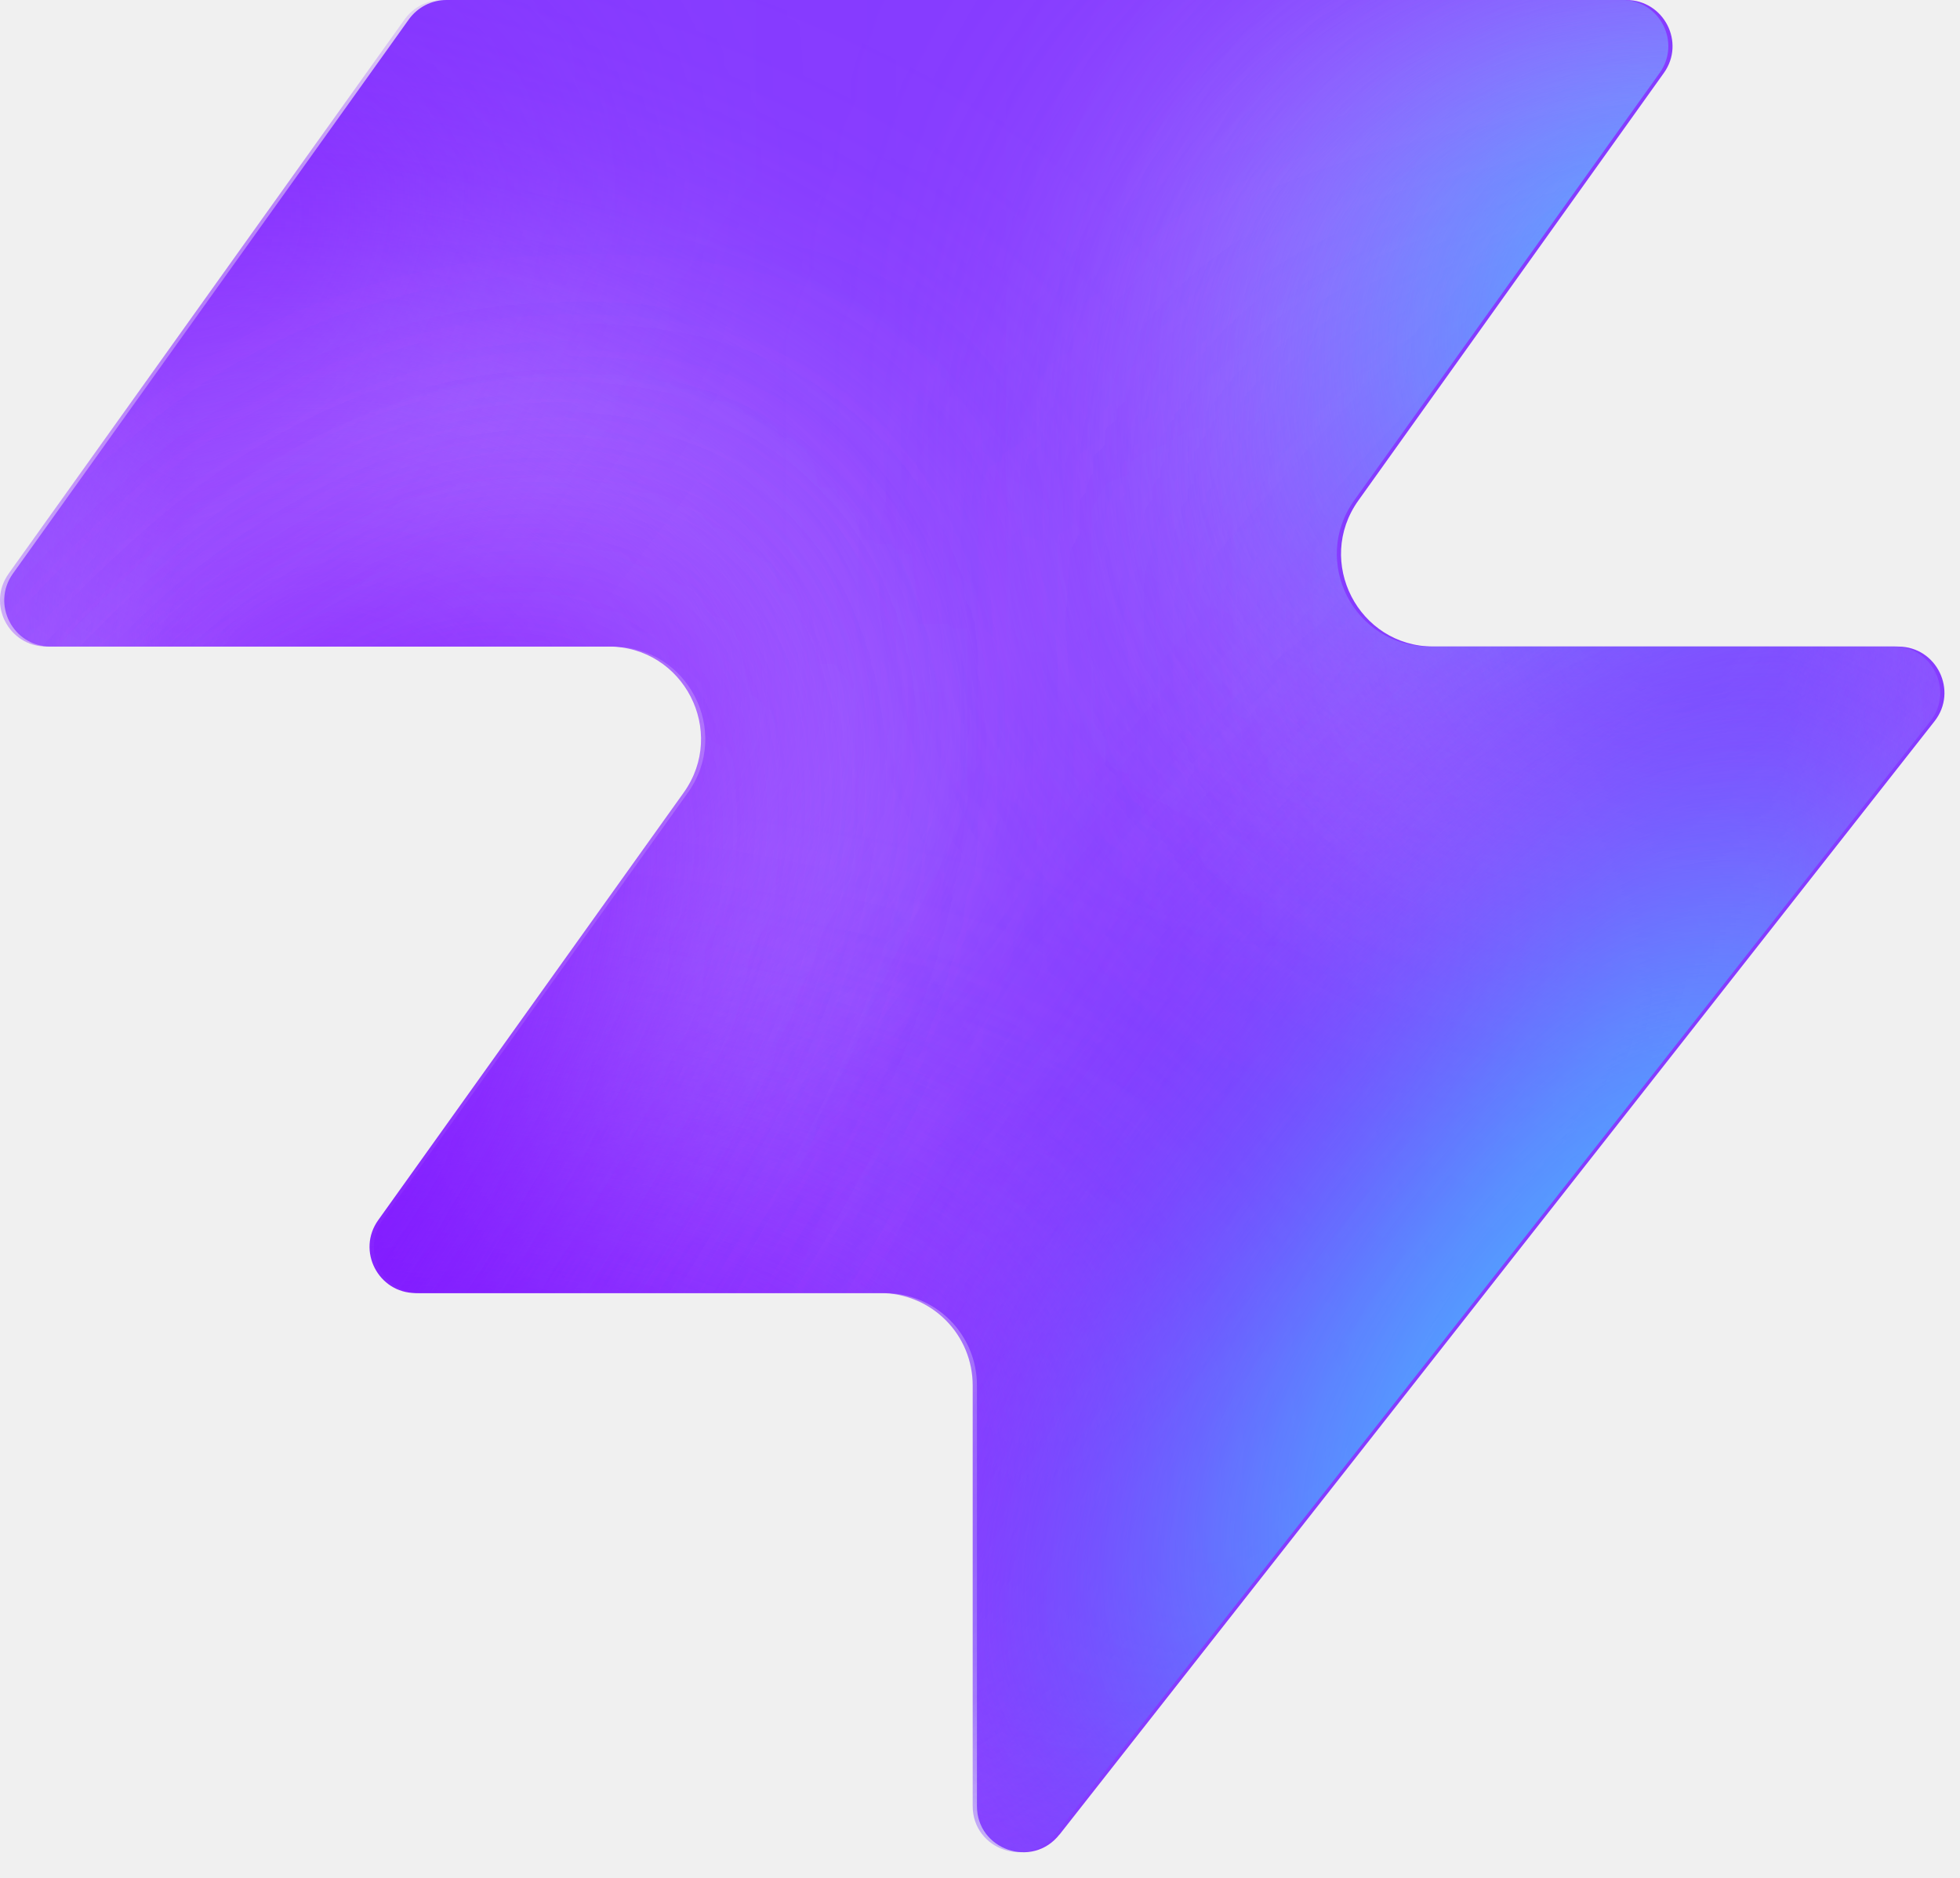
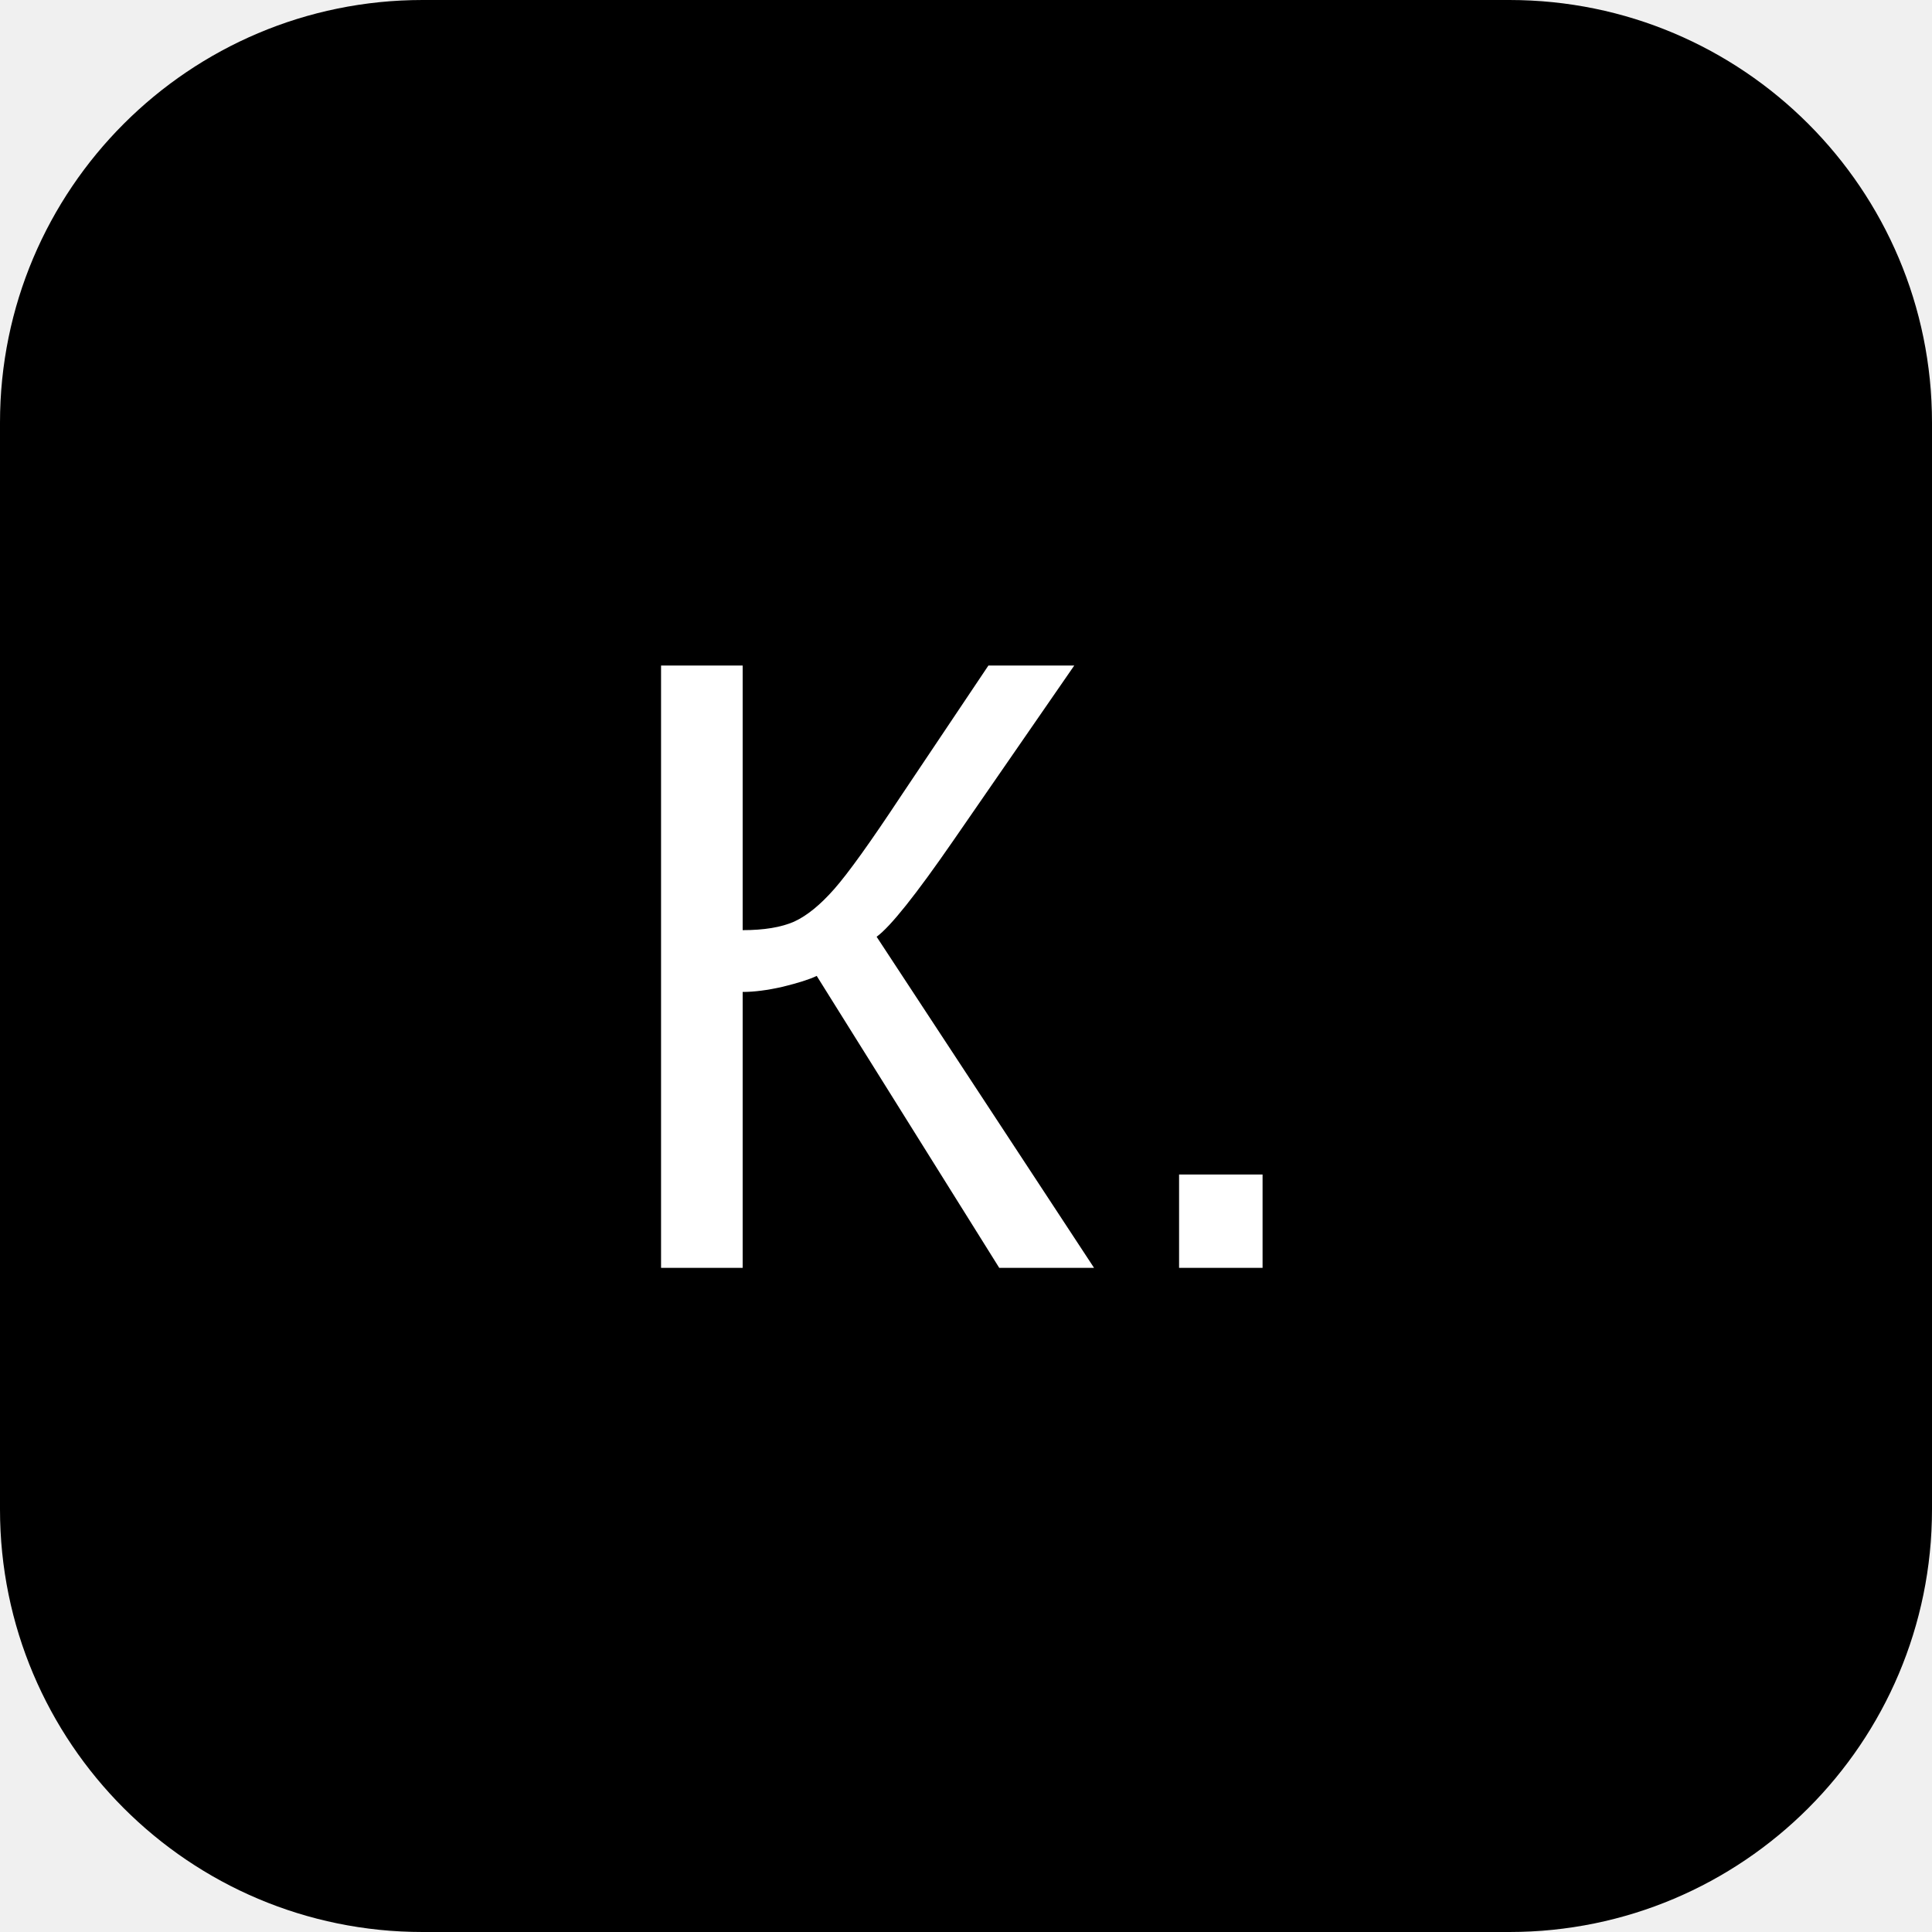
- <svg xmlns="http://www.w3.org/2000/svg" width="48" height="46" fill="none" viewBox="0 0 48 46">
-   <path fill="#863bff" d="M25.946 44.938c-.664.845-2.021.375-2.021-.698V33.937a2.26 2.26 0 0 0-2.262-2.262H10.287c-.92 0-1.456-1.04-.92-1.788l7.48-10.471c1.07-1.497 0-3.578-1.842-3.578H1.237c-.92 0-1.456-1.04-.92-1.788L10.013.474c.214-.297.556-.474.92-.474h28.894c.92 0 1.456 1.04.92 1.788l-7.48 10.471c-1.07 1.498 0 3.579 1.842 3.579h11.377c.943 0 1.473 1.088.89 1.83L25.947 44.94z" style="fill:#863bff;fill:color(display-p3 .525 .23 1);fill-opacity:1" />
-   <mask id="a" width="48" height="46" x="0" y="0" maskUnits="userSpaceOnUse" style="mask-type:alpha">
-     <path fill="#000" d="M25.842 44.938c-.664.844-2.021.375-2.021-.698V33.937a2.26 2.26 0 0 0-2.262-2.262H10.183c-.92 0-1.456-1.04-.92-1.788l7.48-10.471c1.07-1.498 0-3.579-1.842-3.579H1.133c-.92 0-1.456-1.04-.92-1.787L9.91.473c.214-.297.556-.474.92-.474h28.894c.92 0 1.456 1.04.92 1.788l-7.48 10.471c-1.07 1.498 0 3.578 1.842 3.578h11.377c.943 0 1.473 1.088.89 1.832L25.843 44.94z" style="fill:#000;fill-opacity:1" />
-   </mask>
-   <g mask="url(#a)">
-     <g filter="url(#b)">
-       <ellipse cx="5.508" cy="14.704" fill="#ede6ff" rx="5.508" ry="14.704" style="fill:#ede6ff;fill:color(display-p3 .927 .903 1);fill-opacity:1" transform="matrix(.00324 1 1 -.00324 -4.47 31.516)" />
-     </g>
-     <g filter="url(#c)">
-       <ellipse cx="10.399" cy="29.851" fill="#ede6ff" rx="10.399" ry="29.851" style="fill:#ede6ff;fill:color(display-p3 .927 .903 1);fill-opacity:1" transform="matrix(.00324 1 1 -.00324 -39.328 7.883)" />
-     </g>
-     <g filter="url(#d)">
-       <ellipse cx="5.508" cy="30.487" fill="#7e14ff" rx="5.508" ry="30.487" style="fill:#7e14ff;fill:color(display-p3 .492 .077 1);fill-opacity:1" transform="rotate(89.814 -25.913 -14.639)scale(1 -1)" />
-     </g>
-     <g filter="url(#e)">
-       <ellipse cx="5.508" cy="30.599" fill="#7e14ff" rx="5.508" ry="30.599" style="fill:#7e14ff;fill:color(display-p3 .492 .077 1);fill-opacity:1" transform="rotate(89.814 -32.644 -3.334)scale(1 -1)" />
-     </g>
-     <g filter="url(#f)">
-       <ellipse cx="5.508" cy="30.599" fill="#7e14ff" rx="5.508" ry="30.599" style="fill:#7e14ff;fill:color(display-p3 .492 .077 1);fill-opacity:1" transform="matrix(.00324 1 1 -.00324 -34.34 30.47)" />
-     </g>
-     <g filter="url(#g)">
-       <ellipse cx="14.072" cy="22.078" fill="#ede6ff" rx="14.072" ry="22.078" style="fill:#ede6ff;fill:color(display-p3 .927 .903 1);fill-opacity:1" transform="rotate(93.35 24.506 48.493)scale(-1 1)" />
-     </g>
-     <g filter="url(#h)">
-       <ellipse cx="3.47" cy="21.501" fill="#7e14ff" rx="3.47" ry="21.501" style="fill:#7e14ff;fill:color(display-p3 .492 .077 1);fill-opacity:1" transform="rotate(89.009 28.708 47.59)scale(-1 1)" />
-     </g>
-     <g filter="url(#i)">
-       <ellipse cx="3.47" cy="21.501" fill="#7e14ff" rx="3.47" ry="21.501" style="fill:#7e14ff;fill:color(display-p3 .492 .077 1);fill-opacity:1" transform="rotate(89.009 28.708 47.59)scale(-1 1)" />
-     </g>
-     <g filter="url(#j)">
-       <ellipse cx=".387" cy="8.972" fill="#7e14ff" rx="4.407" ry="29.108" style="fill:#7e14ff;fill:color(display-p3 .492 .077 1);fill-opacity:1" transform="rotate(39.51 .387 8.972)" />
-     </g>
-     <g filter="url(#k)">
-       <ellipse cx="47.523" cy="-6.092" fill="#7e14ff" rx="4.407" ry="29.108" style="fill:#7e14ff;fill:color(display-p3 .492 .077 1);fill-opacity:1" transform="rotate(37.892 47.523 -6.092)" />
-     </g>
-     <g filter="url(#l)">
-       <ellipse cx="41.412" cy="6.333" fill="#47bfff" rx="5.971" ry="9.665" style="fill:#47bfff;fill:color(display-p3 .28 .748 1);fill-opacity:1" transform="rotate(37.892 41.412 6.333)" />
-     </g>
-     <g filter="url(#m)">
-       <ellipse cx="-1.879" cy="38.332" fill="#7e14ff" rx="4.407" ry="29.108" style="fill:#7e14ff;fill:color(display-p3 .492 .077 1);fill-opacity:1" transform="rotate(37.892 -1.88 38.332)" />
-     </g>
-     <g filter="url(#n)">
-       <ellipse cx="-1.879" cy="38.332" fill="#7e14ff" rx="4.407" ry="29.108" style="fill:#7e14ff;fill:color(display-p3 .492 .077 1);fill-opacity:1" transform="rotate(37.892 -1.88 38.332)" />
-     </g>
-     <g filter="url(#o)">
-       <ellipse cx="35.651" cy="29.907" fill="#7e14ff" rx="4.407" ry="29.108" style="fill:#7e14ff;fill:color(display-p3 .492 .077 1);fill-opacity:1" transform="rotate(37.892 35.651 29.907)" />
-     </g>
-     <g filter="url(#p)">
-       <ellipse cx="38.418" cy="32.4" fill="#47bfff" rx="5.971" ry="15.297" style="fill:#47bfff;fill:color(display-p3 .28 .748 1);fill-opacity:1" transform="rotate(37.892 38.418 32.4)" />
-     </g>
-   </g>
-   <defs>
-     <filter id="b" width="60.045" height="41.654" x="-19.77" y="16.149" color-interpolation-filters="sRGB" filterUnits="userSpaceOnUse">
-       <feFlood flood-opacity="0" result="BackgroundImageFix" />
-       <feBlend in="SourceGraphic" in2="BackgroundImageFix" result="shape" />
-       <feGaussianBlur result="effect1_foregroundBlur_2002_17158" stdDeviation="7.659" />
-     </filter>
-     <filter id="c" width="90.34" height="51.437" x="-54.613" y="-7.533" color-interpolation-filters="sRGB" filterUnits="userSpaceOnUse">
-       <feFlood flood-opacity="0" result="BackgroundImageFix" />
-       <feBlend in="SourceGraphic" in2="BackgroundImageFix" result="shape" />
-       <feGaussianBlur result="effect1_foregroundBlur_2002_17158" stdDeviation="7.659" />
-     </filter>
-     <filter id="d" width="79.355" height="29.4" x="-49.64" y="2.03" color-interpolation-filters="sRGB" filterUnits="userSpaceOnUse">
-       <feFlood flood-opacity="0" result="BackgroundImageFix" />
-       <feBlend in="SourceGraphic" in2="BackgroundImageFix" result="shape" />
-       <feGaussianBlur result="effect1_foregroundBlur_2002_17158" stdDeviation="4.596" />
-     </filter>
-     <filter id="e" width="79.579" height="29.4" x="-45.045" y="20.029" color-interpolation-filters="sRGB" filterUnits="userSpaceOnUse">
-       <feFlood flood-opacity="0" result="BackgroundImageFix" />
-       <feBlend in="SourceGraphic" in2="BackgroundImageFix" result="shape" />
-       <feGaussianBlur result="effect1_foregroundBlur_2002_17158" stdDeviation="4.596" />
-     </filter>
-     <filter id="f" width="79.579" height="29.4" x="-43.513" y="21.178" color-interpolation-filters="sRGB" filterUnits="userSpaceOnUse">
-       <feFlood flood-opacity="0" result="BackgroundImageFix" />
-       <feBlend in="SourceGraphic" in2="BackgroundImageFix" result="shape" />
-       <feGaussianBlur result="effect1_foregroundBlur_2002_17158" stdDeviation="4.596" />
-     </filter>
-     <filter id="g" width="74.749" height="58.852" x="15.756" y="-17.901" color-interpolation-filters="sRGB" filterUnits="userSpaceOnUse">
-       <feFlood flood-opacity="0" result="BackgroundImageFix" />
-       <feBlend in="SourceGraphic" in2="BackgroundImageFix" result="shape" />
-       <feGaussianBlur result="effect1_foregroundBlur_2002_17158" stdDeviation="7.659" />
-     </filter>
-     <filter id="h" width="61.377" height="25.362" x="23.548" y="2.284" color-interpolation-filters="sRGB" filterUnits="userSpaceOnUse">
-       <feFlood flood-opacity="0" result="BackgroundImageFix" />
-       <feBlend in="SourceGraphic" in2="BackgroundImageFix" result="shape" />
-       <feGaussianBlur result="effect1_foregroundBlur_2002_17158" stdDeviation="4.596" />
-     </filter>
-     <filter id="i" width="61.377" height="25.362" x="23.548" y="2.284" color-interpolation-filters="sRGB" filterUnits="userSpaceOnUse">
-       <feFlood flood-opacity="0" result="BackgroundImageFix" />
-       <feBlend in="SourceGraphic" in2="BackgroundImageFix" result="shape" />
-       <feGaussianBlur result="effect1_foregroundBlur_2002_17158" stdDeviation="4.596" />
-     </filter>
-     <filter id="j" width="56.045" height="63.649" x="-27.636" y="-22.853" color-interpolation-filters="sRGB" filterUnits="userSpaceOnUse">
-       <feFlood flood-opacity="0" result="BackgroundImageFix" />
-       <feBlend in="SourceGraphic" in2="BackgroundImageFix" result="shape" />
-       <feGaussianBlur result="effect1_foregroundBlur_2002_17158" stdDeviation="4.596" />
-     </filter>
-     <filter id="k" width="54.814" height="64.646" x="20.116" y="-38.415" color-interpolation-filters="sRGB" filterUnits="userSpaceOnUse">
-       <feFlood flood-opacity="0" result="BackgroundImageFix" />
-       <feBlend in="SourceGraphic" in2="BackgroundImageFix" result="shape" />
-       <feGaussianBlur result="effect1_foregroundBlur_2002_17158" stdDeviation="4.596" />
-     </filter>
-     <filter id="l" width="33.541" height="35.313" x="24.641" y="-11.323" color-interpolation-filters="sRGB" filterUnits="userSpaceOnUse">
-       <feFlood flood-opacity="0" result="BackgroundImageFix" />
-       <feBlend in="SourceGraphic" in2="BackgroundImageFix" result="shape" />
-       <feGaussianBlur result="effect1_foregroundBlur_2002_17158" stdDeviation="4.596" />
-     </filter>
-     <filter id="m" width="54.814" height="64.646" x="-29.286" y="6.009" color-interpolation-filters="sRGB" filterUnits="userSpaceOnUse">
-       <feFlood flood-opacity="0" result="BackgroundImageFix" />
-       <feBlend in="SourceGraphic" in2="BackgroundImageFix" result="shape" />
-       <feGaussianBlur result="effect1_foregroundBlur_2002_17158" stdDeviation="4.596" />
-     </filter>
-     <filter id="n" width="54.814" height="64.646" x="-29.286" y="6.009" color-interpolation-filters="sRGB" filterUnits="userSpaceOnUse">
-       <feFlood flood-opacity="0" result="BackgroundImageFix" />
-       <feBlend in="SourceGraphic" in2="BackgroundImageFix" result="shape" />
-       <feGaussianBlur result="effect1_foregroundBlur_2002_17158" stdDeviation="4.596" />
-     </filter>
-     <filter id="o" width="54.814" height="64.646" x="8.244" y="-2.416" color-interpolation-filters="sRGB" filterUnits="userSpaceOnUse">
-       <feFlood flood-opacity="0" result="BackgroundImageFix" />
-       <feBlend in="SourceGraphic" in2="BackgroundImageFix" result="shape" />
-       <feGaussianBlur result="effect1_foregroundBlur_2002_17158" stdDeviation="4.596" />
-     </filter>
-     <filter id="p" width="39.409" height="43.623" x="18.713" y="10.588" color-interpolation-filters="sRGB" filterUnits="userSpaceOnUse">
-       <feFlood flood-opacity="0" result="BackgroundImageFix" />
-       <feBlend in="SourceGraphic" in2="BackgroundImageFix" result="shape" />
-       <feGaussianBlur result="effect1_foregroundBlur_2002_17158" stdDeviation="4.596" />
-     </filter>
-   </defs>
+ <svg xmlns="http://www.w3.org/2000/svg" viewBox="0 0 64 64">
+   <rect width="64" height="64" rx="14" fill="black" />
+   <text x="32" y="42" text-anchor="middle" fill="white" font-size="29" font-family="Arial" font-weight="500">К.</text>
</svg>
